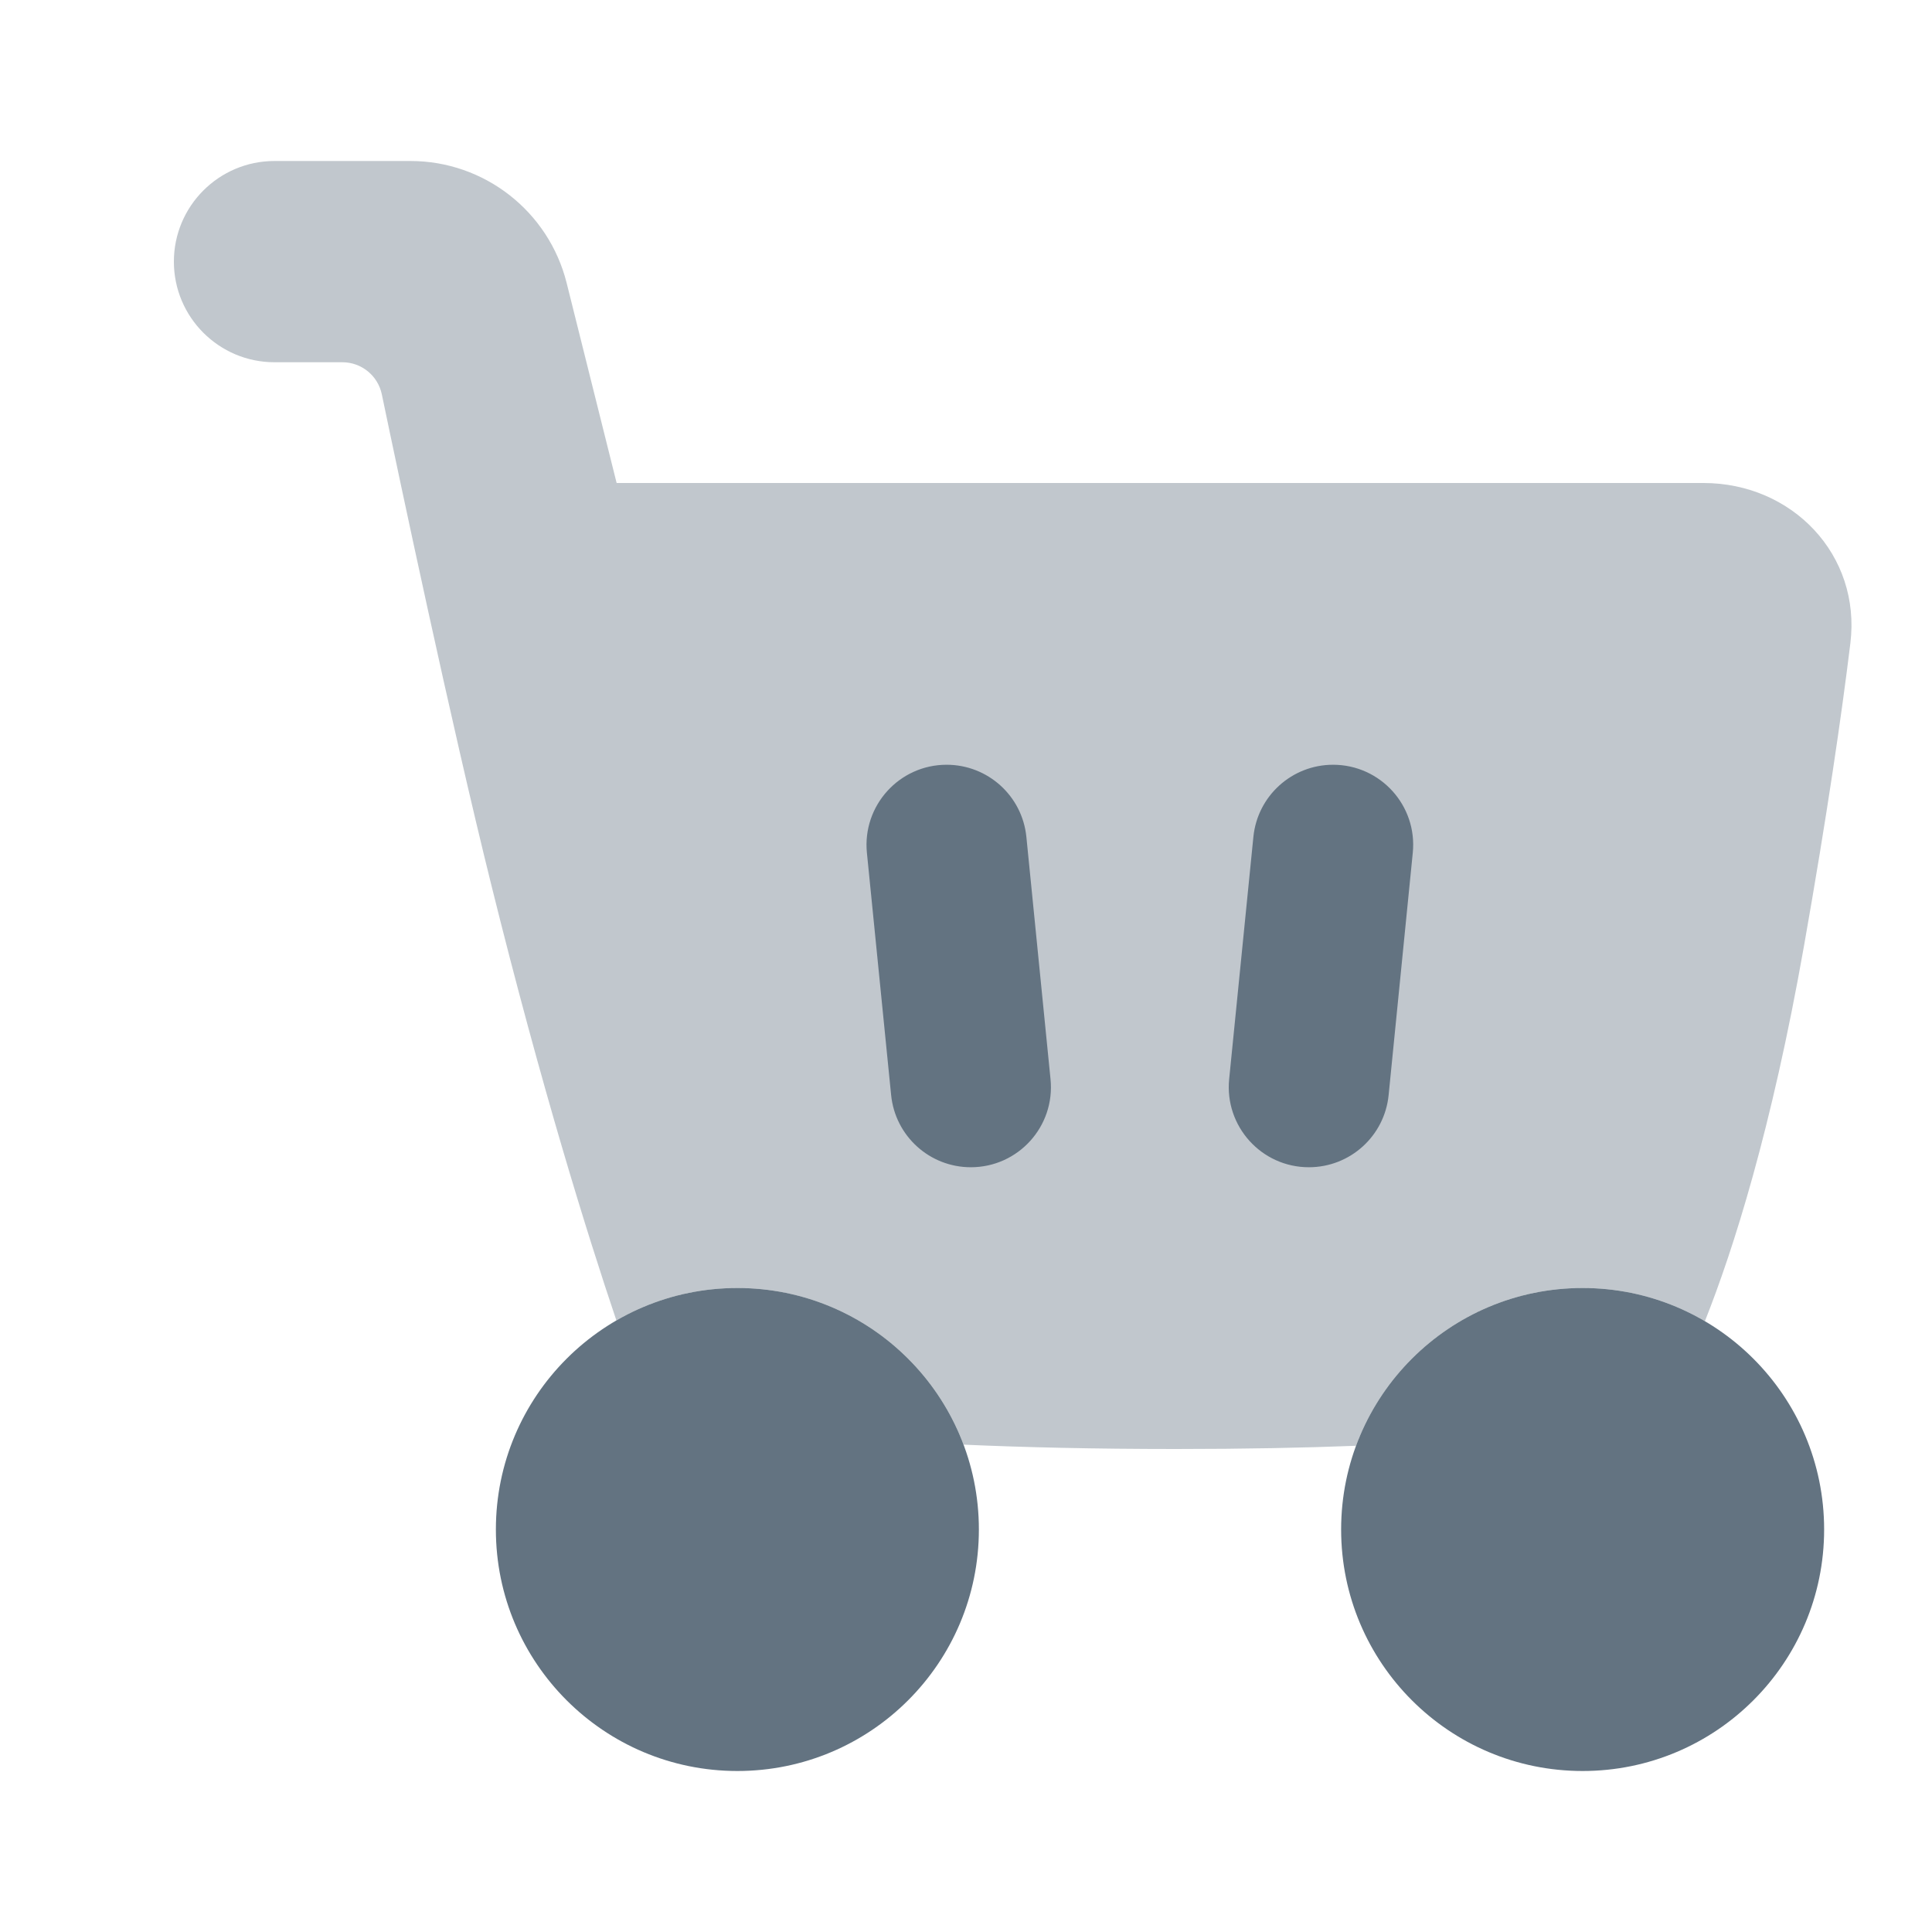
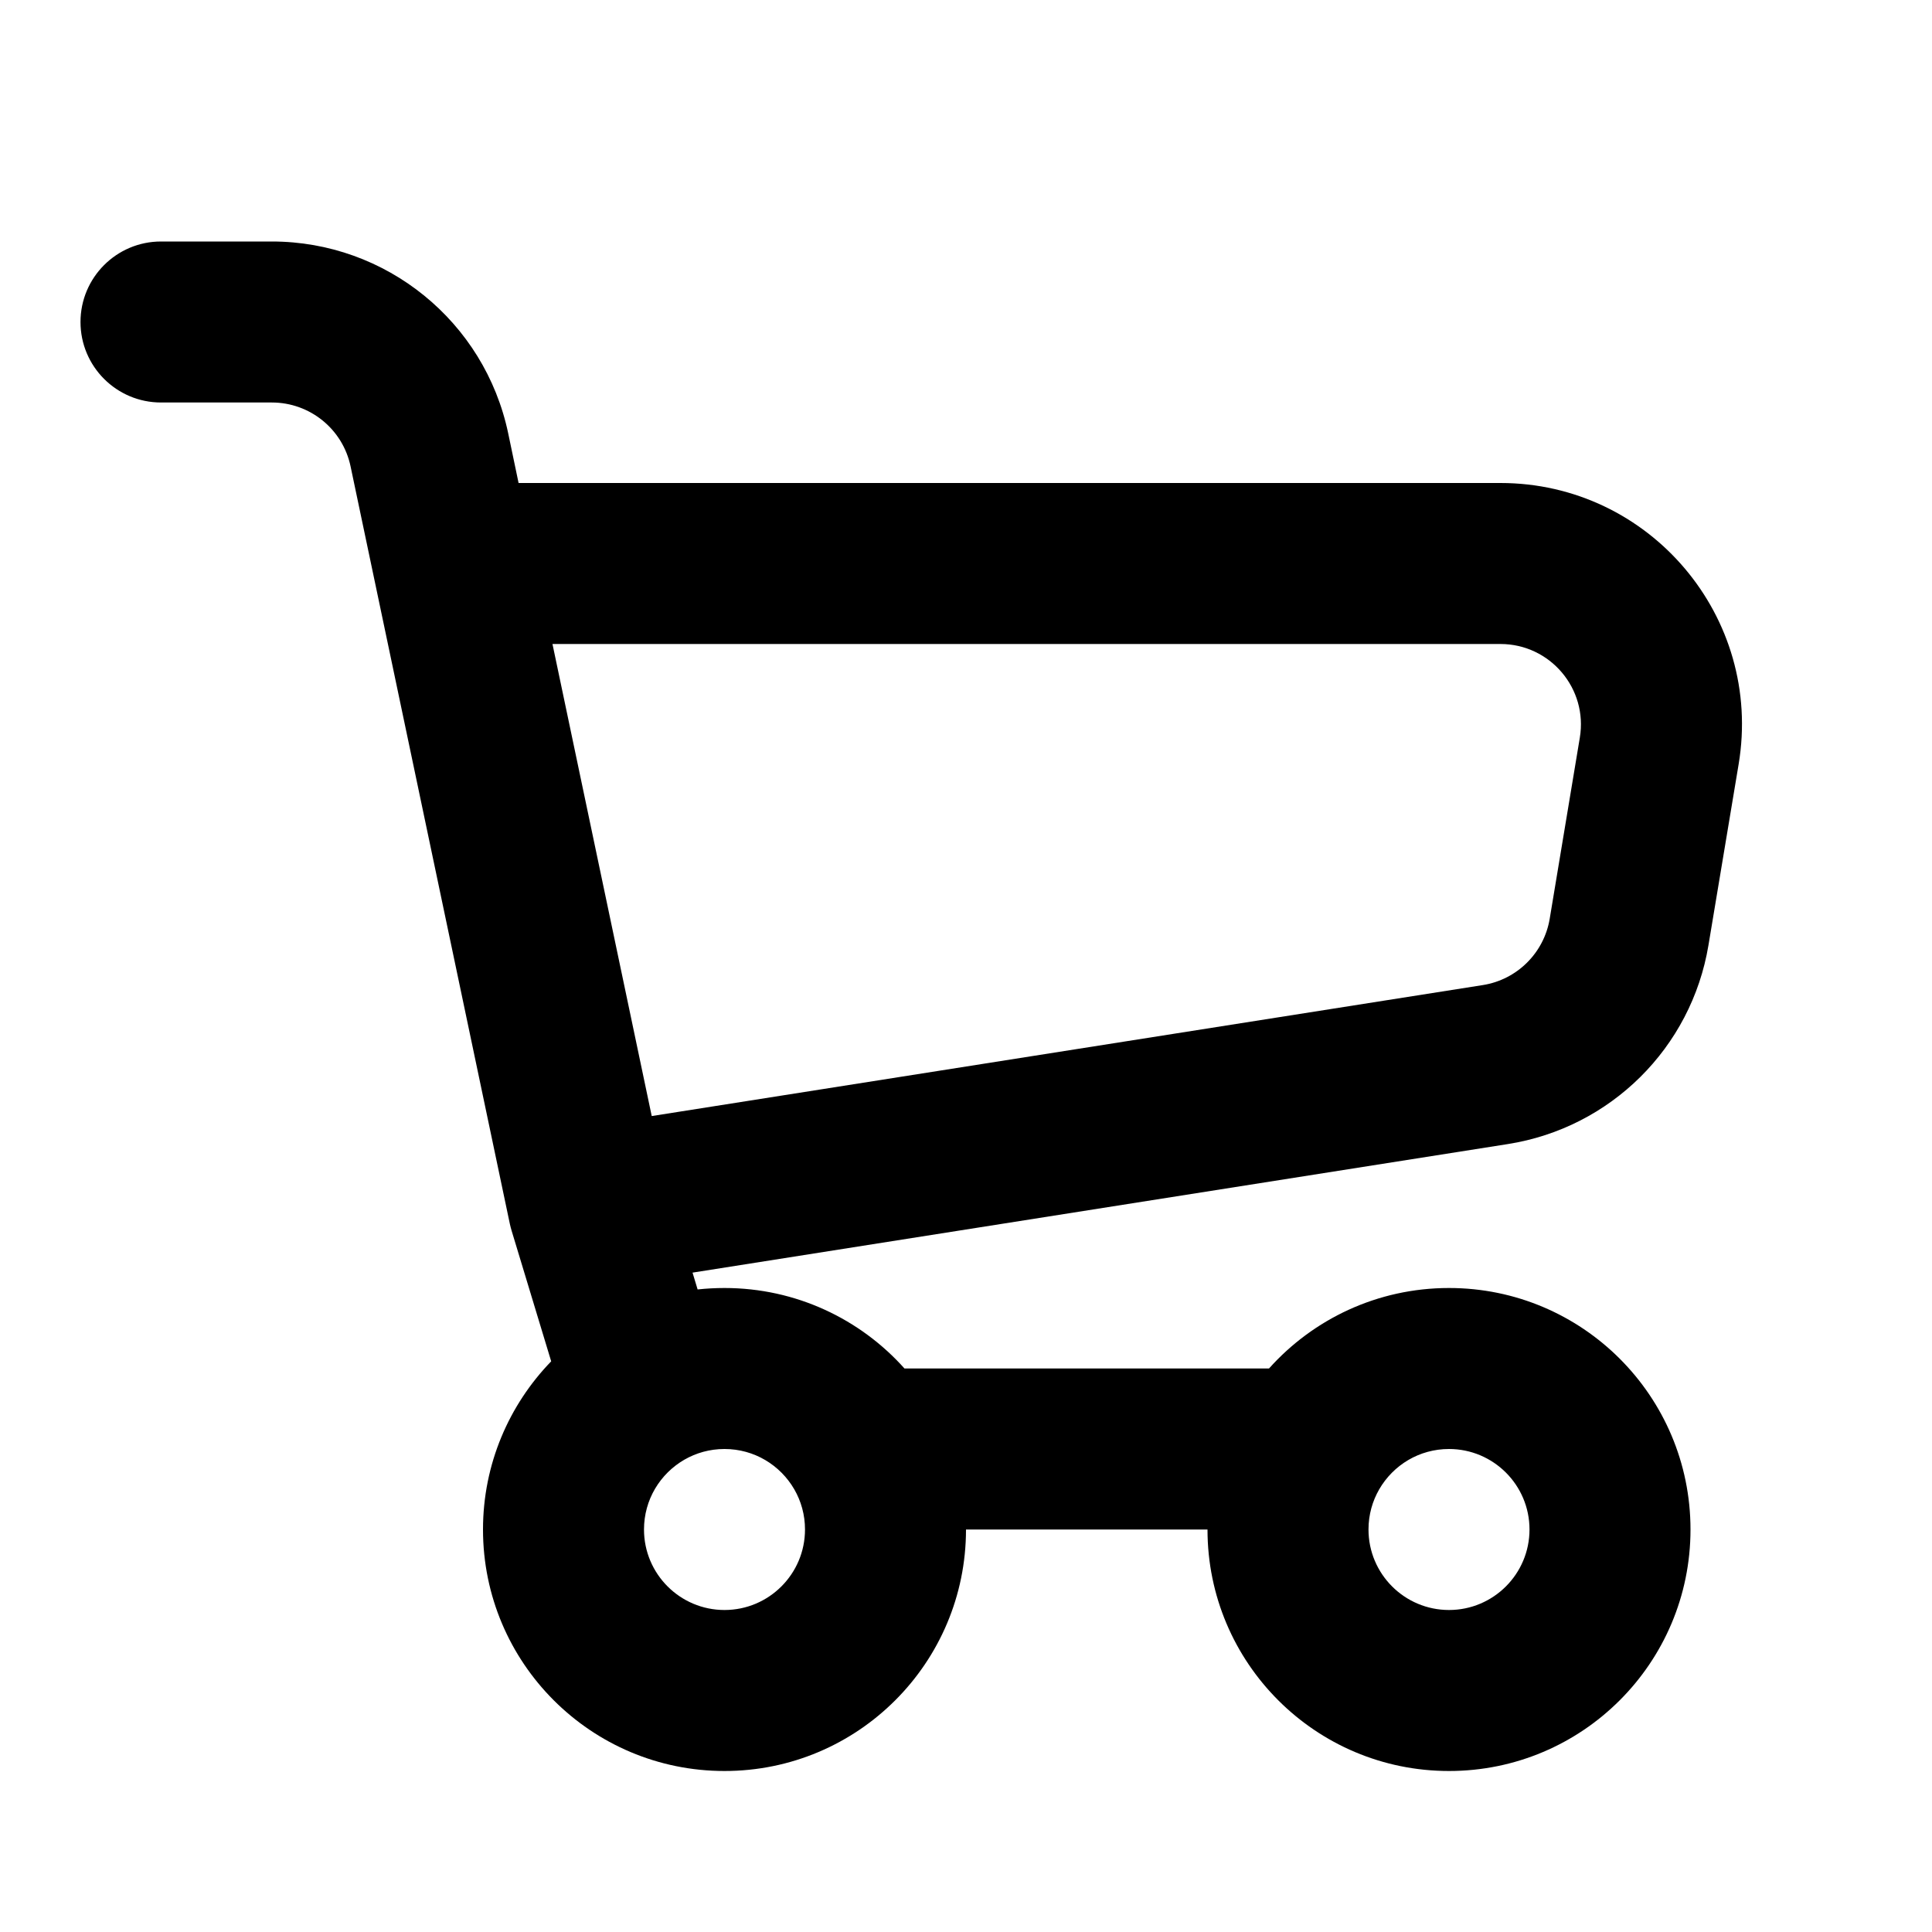
<svg xmlns="http://www.w3.org/2000/svg" width="24" height="24" viewBox="0 0 24 24" fill="none">
-   <path d="M17.55 10.594C17.609 10.008 17.149 9.5 16.56 9.5C16.049 9.5 15.621 9.887 15.57 10.396L15.269 13.406C15.211 13.992 15.671 14.5 16.259 14.5C16.771 14.5 17.199 14.113 17.25 13.604L17.55 10.594Z" fill="#637381" />
-   <path d="M12.75 10.396C12.699 9.887 12.271 9.5 11.759 9.5C11.171 9.5 10.711 10.008 10.769 10.594L11.07 13.604C11.121 14.113 11.549 14.5 12.06 14.5C12.649 14.5 13.109 13.992 13.05 13.406L12.75 10.396Z" fill="#637381" />
-   <path d="M16.66 19C16.66 20.657 18.003 22 19.66 22C21.317 22 22.66 20.657 22.66 19C22.66 17.343 21.317 16 19.66 16C18.003 16 16.66 17.343 16.66 19Z" fill="#637381" />
-   <path d="M6.16 19C6.16 20.657 7.503 22 9.16 22C10.817 22 12.16 20.657 12.16 19C12.16 17.343 10.817 16 9.16 16C7.503 16 6.16 17.343 6.16 19Z" fill="#637381" />
-   <path opacity="0.4" d="M3.41 2C2.72 2 2.16 2.56 2.16 3.25C2.16 3.94 2.72 4.5 3.41 4.5H4.253C4.49 4.5 4.694 4.666 4.743 4.898C4.966 5.968 5.598 8.959 6.105 11C6.731 13.524 7.299 15.342 7.657 16.403C8.099 16.147 8.613 16 9.16 16C10.446 16 11.543 16.809 11.97 17.946C12.718 17.979 13.591 18 14.605 18C15.462 18 16.204 17.985 16.845 17.96C17.268 16.816 18.369 16 19.66 16C20.214 16 20.733 16.15 21.179 16.412C21.532 15.523 22.007 14.033 22.41 11.75C22.699 10.112 22.877 8.883 22.986 7.99C23.12 6.894 22.265 6 21.16 6H7.66L7.039 3.515C6.816 2.625 6.016 2 5.099 2H3.41Z" fill="#637381" />
+   <path fill-rule="evenodd" clip-rule="evenodd" d="M1 4C1 3.448 1.448 3 2 3H3.377C4.796 3 6.021 3.994 6.313 5.383L6.442 6H18.639C20.493 6 21.903 7.665 21.598 9.493L21.223 11.742C21.011 13.016 20.007 14.011 18.731 14.212L8.603 15.809L8.666 16.018C8.776 16.006 8.887 16 9 16C9.889 16 10.688 16.387 11.236 17H15.764C16.312 16.387 17.111 16 18 16C19.657 16 21 17.343 21 19C21 20.657 19.657 22 18 22C16.343 22 15 20.657 15 19H12C12 20.657 10.657 22 9 22C7.343 22 6 20.657 6 19C6 18.187 6.324 17.451 6.847 16.911L6.356 15.29C6.348 15.262 6.34 15.234 6.334 15.206L4.355 5.794C4.258 5.331 3.85 5 3.377 5H2C1.448 5 1 4.552 1 4ZM8.096 13.864L6.863 8H18.639C19.257 8 19.727 8.555 19.625 9.164L19.251 11.413C19.18 11.838 18.845 12.17 18.42 12.237L8.096 13.864ZM9 18C8.816 18 8.647 18.049 8.501 18.133C8.199 18.308 8 18.631 8 19C8 19.552 8.448 20 9 20C9.552 20 10 19.552 10 19C10 18.816 9.951 18.647 9.867 18.501C9.692 18.199 9.369 18 9 18ZM18 18C17.631 18 17.308 18.199 17.133 18.501C17.049 18.647 17 18.816 17 19C17 19.552 17.448 20 18 20C18.552 20 19 19.552 19 19C19 18.448 18.552 18 18 18Z" fill="black" />
</svg>
